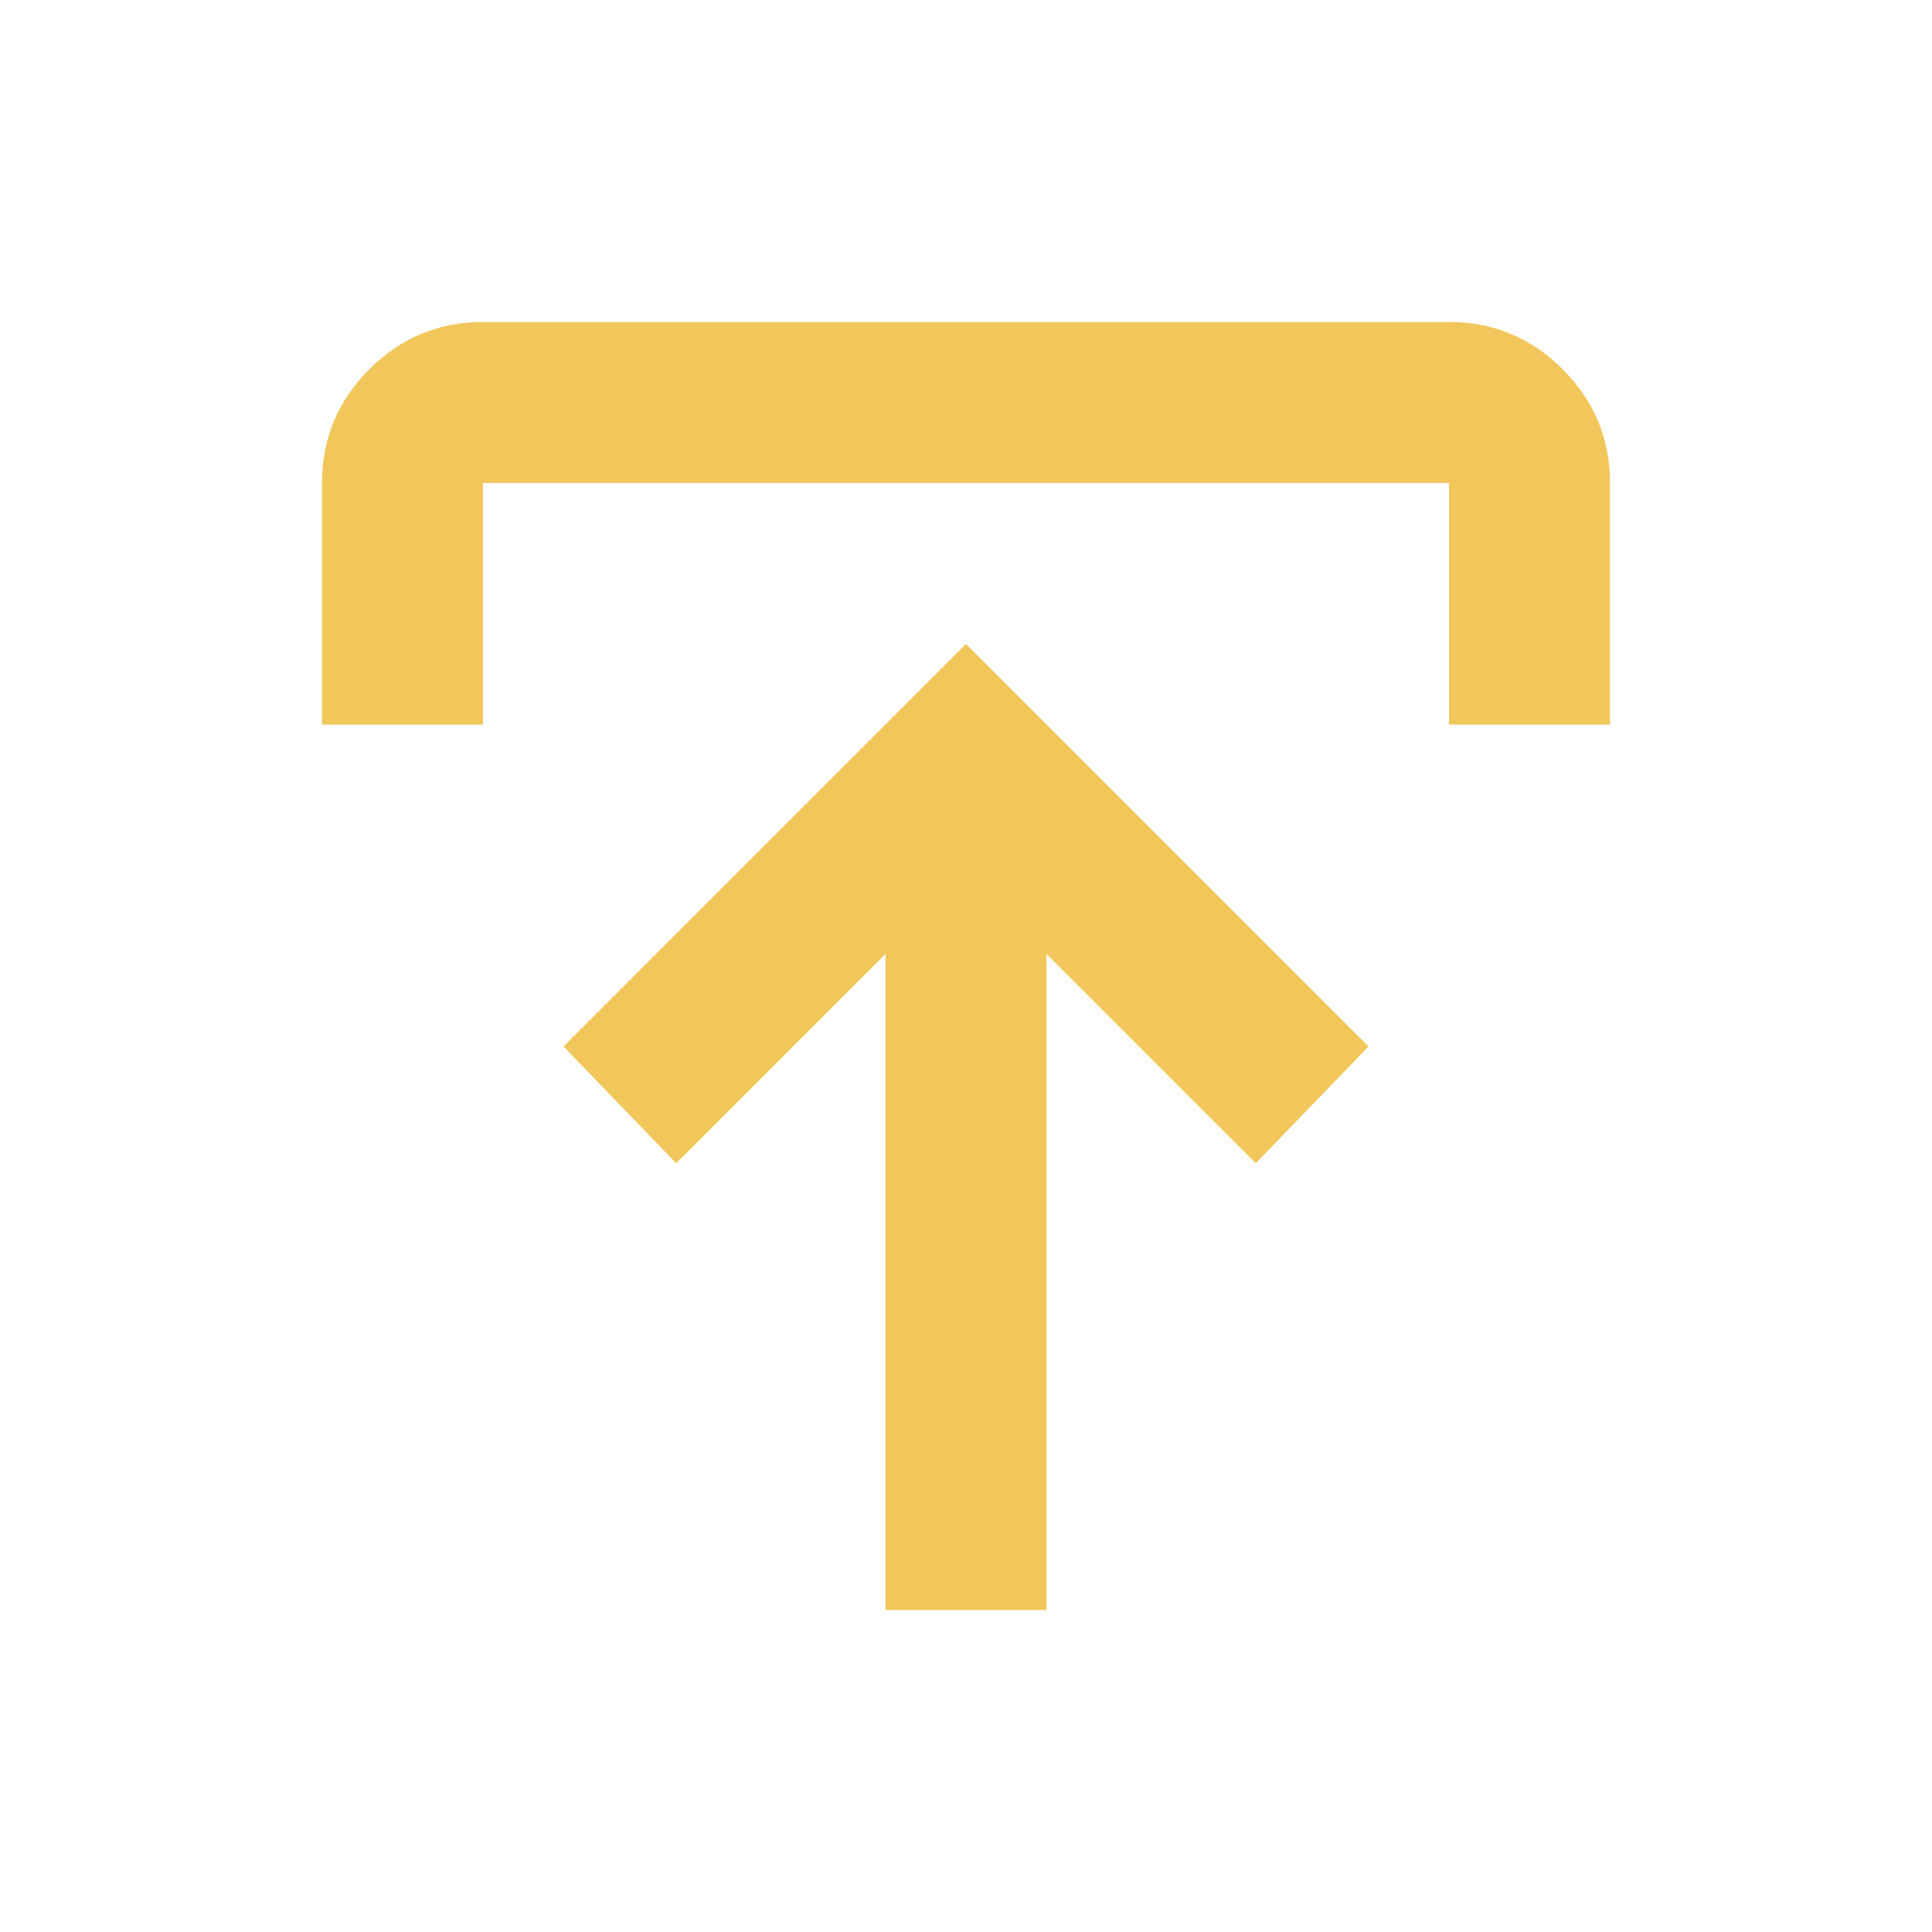
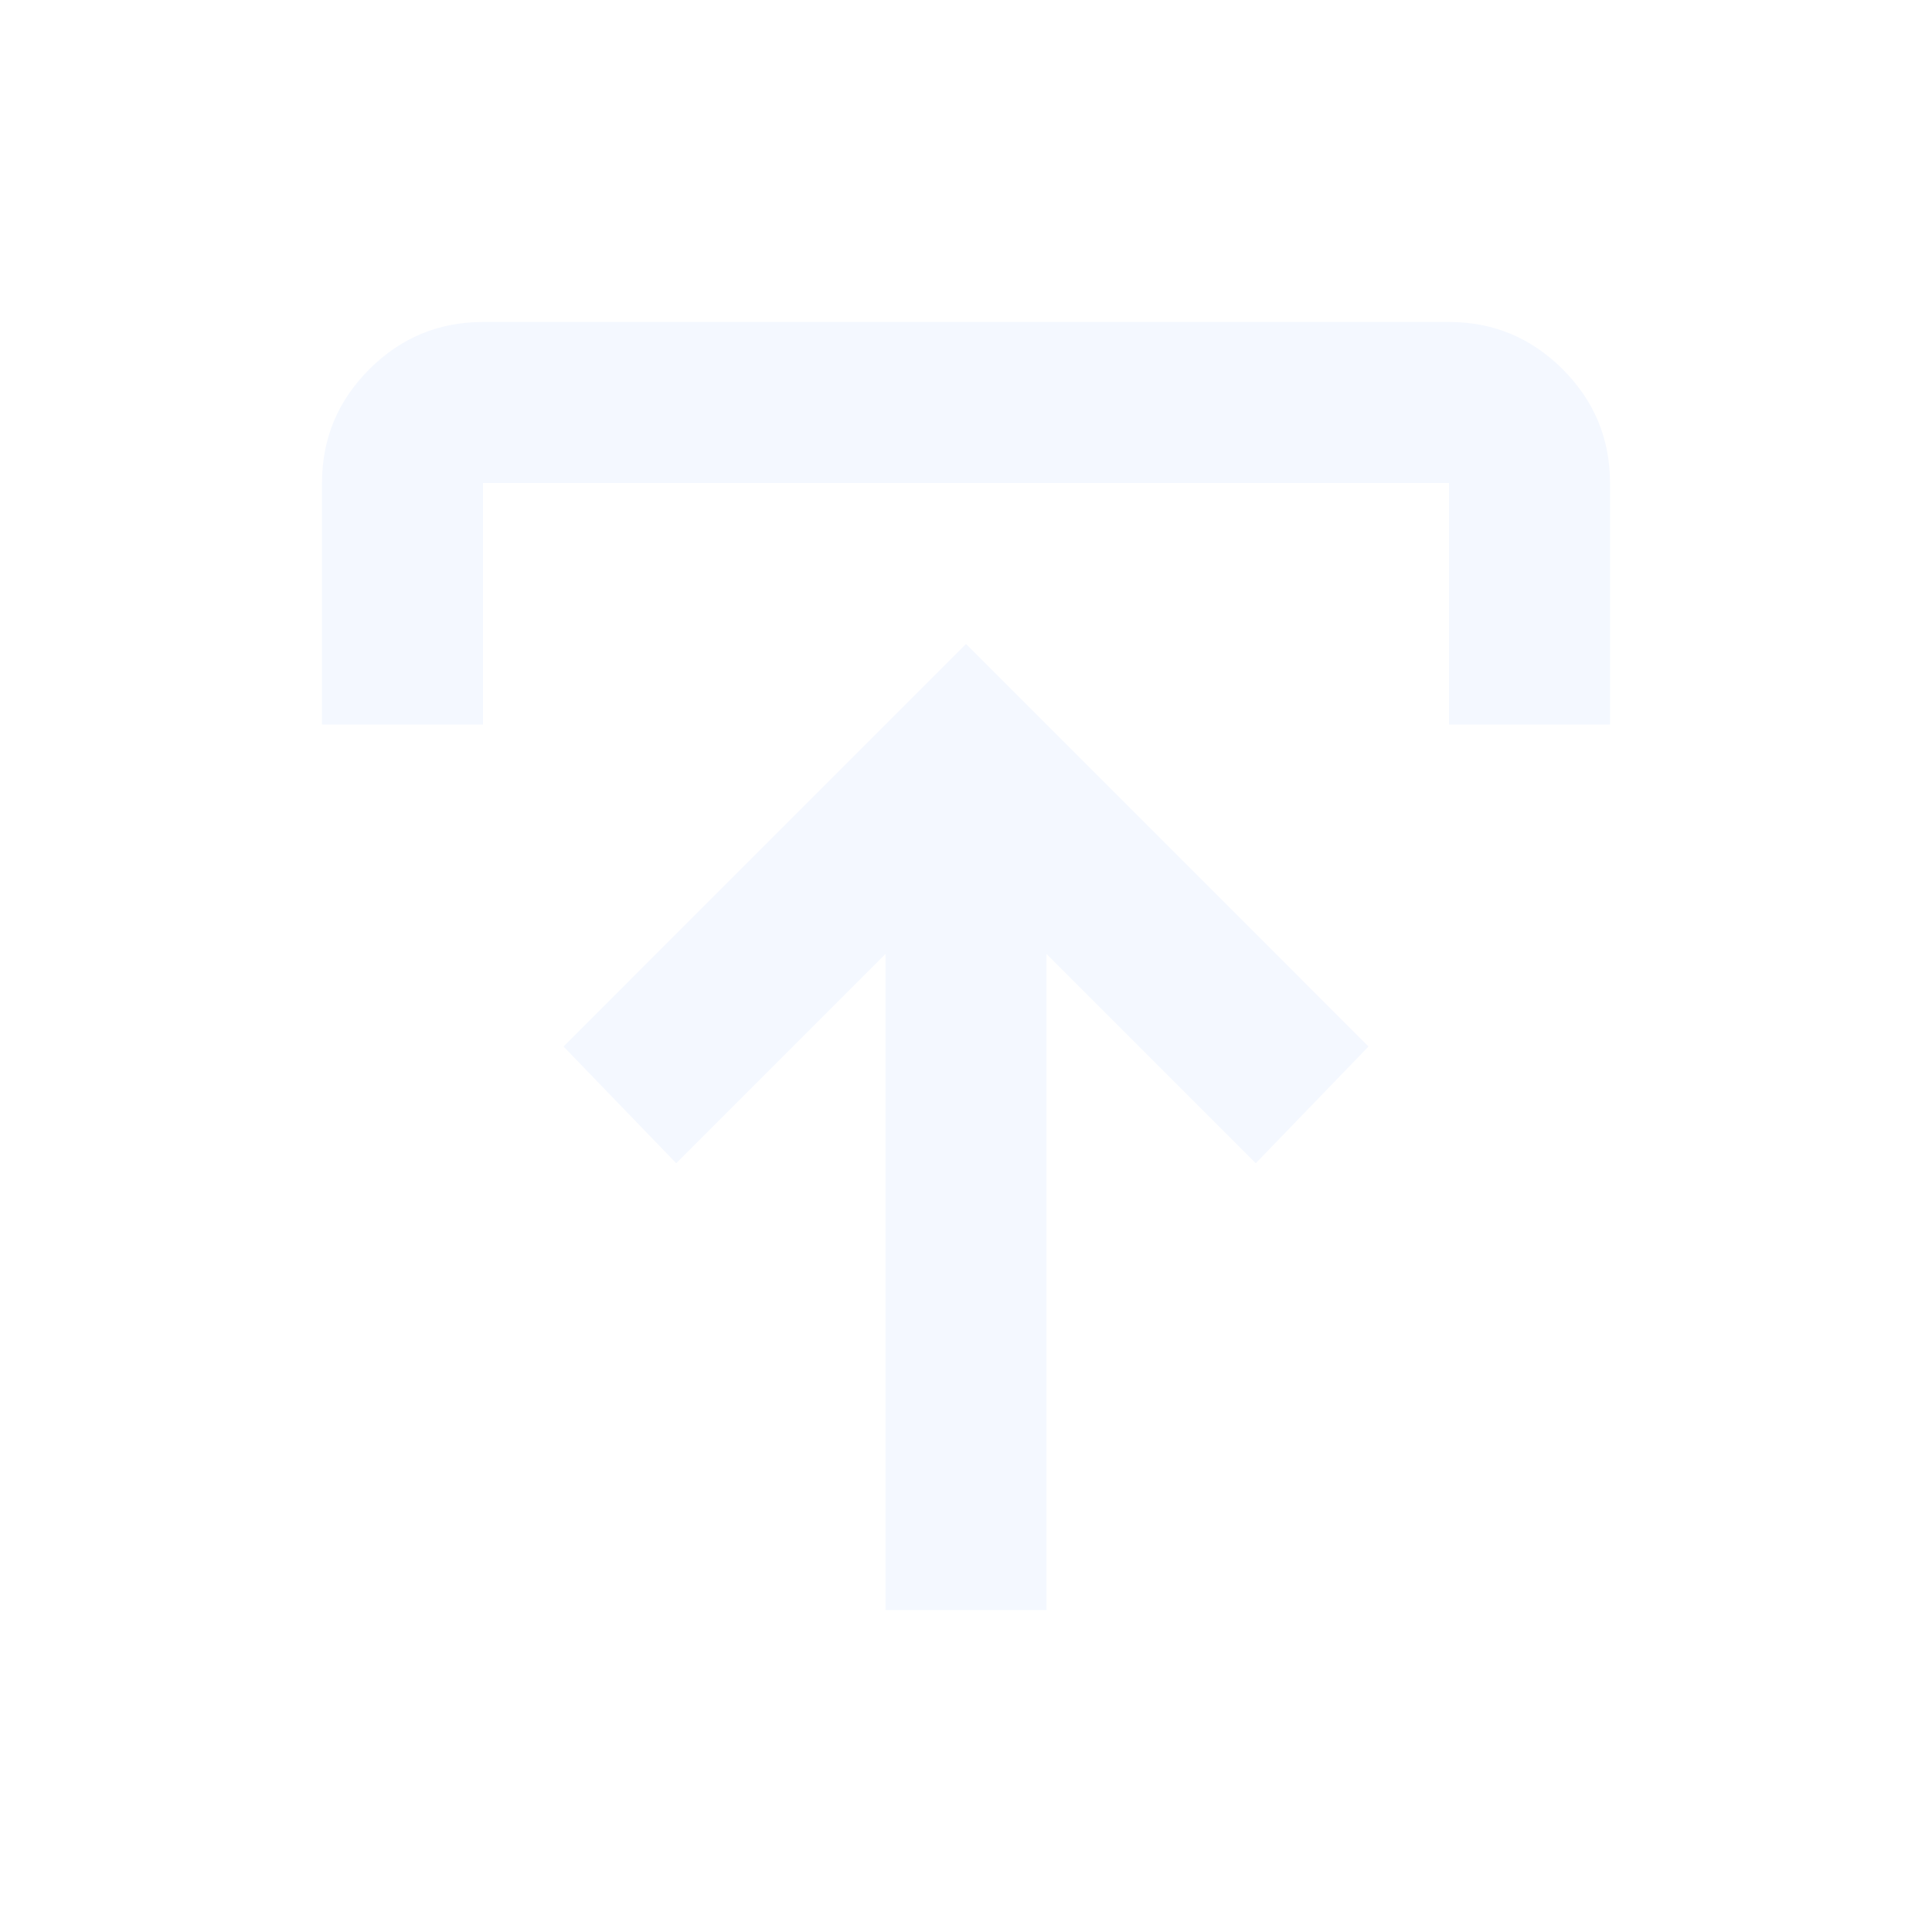
- <svg xmlns="http://www.w3.org/2000/svg" height="24px" viewBox="0 -960 960 960" width="24px" fill="#F1C75B">
+ <svg xmlns="http://www.w3.org/2000/svg" height="24px" viewBox="0 -960 960 960" width="24px" fill="#F4F8FF">
  <path d="M440-160v-326L336-382l-56-58 200-200 200 200-56 58-104-104v326h-80ZM160-600v-120q0-33 23.5-56.5T240-800h480q33 0 56.5 23.5T800-720v120h-80v-120H240v120h-80Z" />
</svg>
